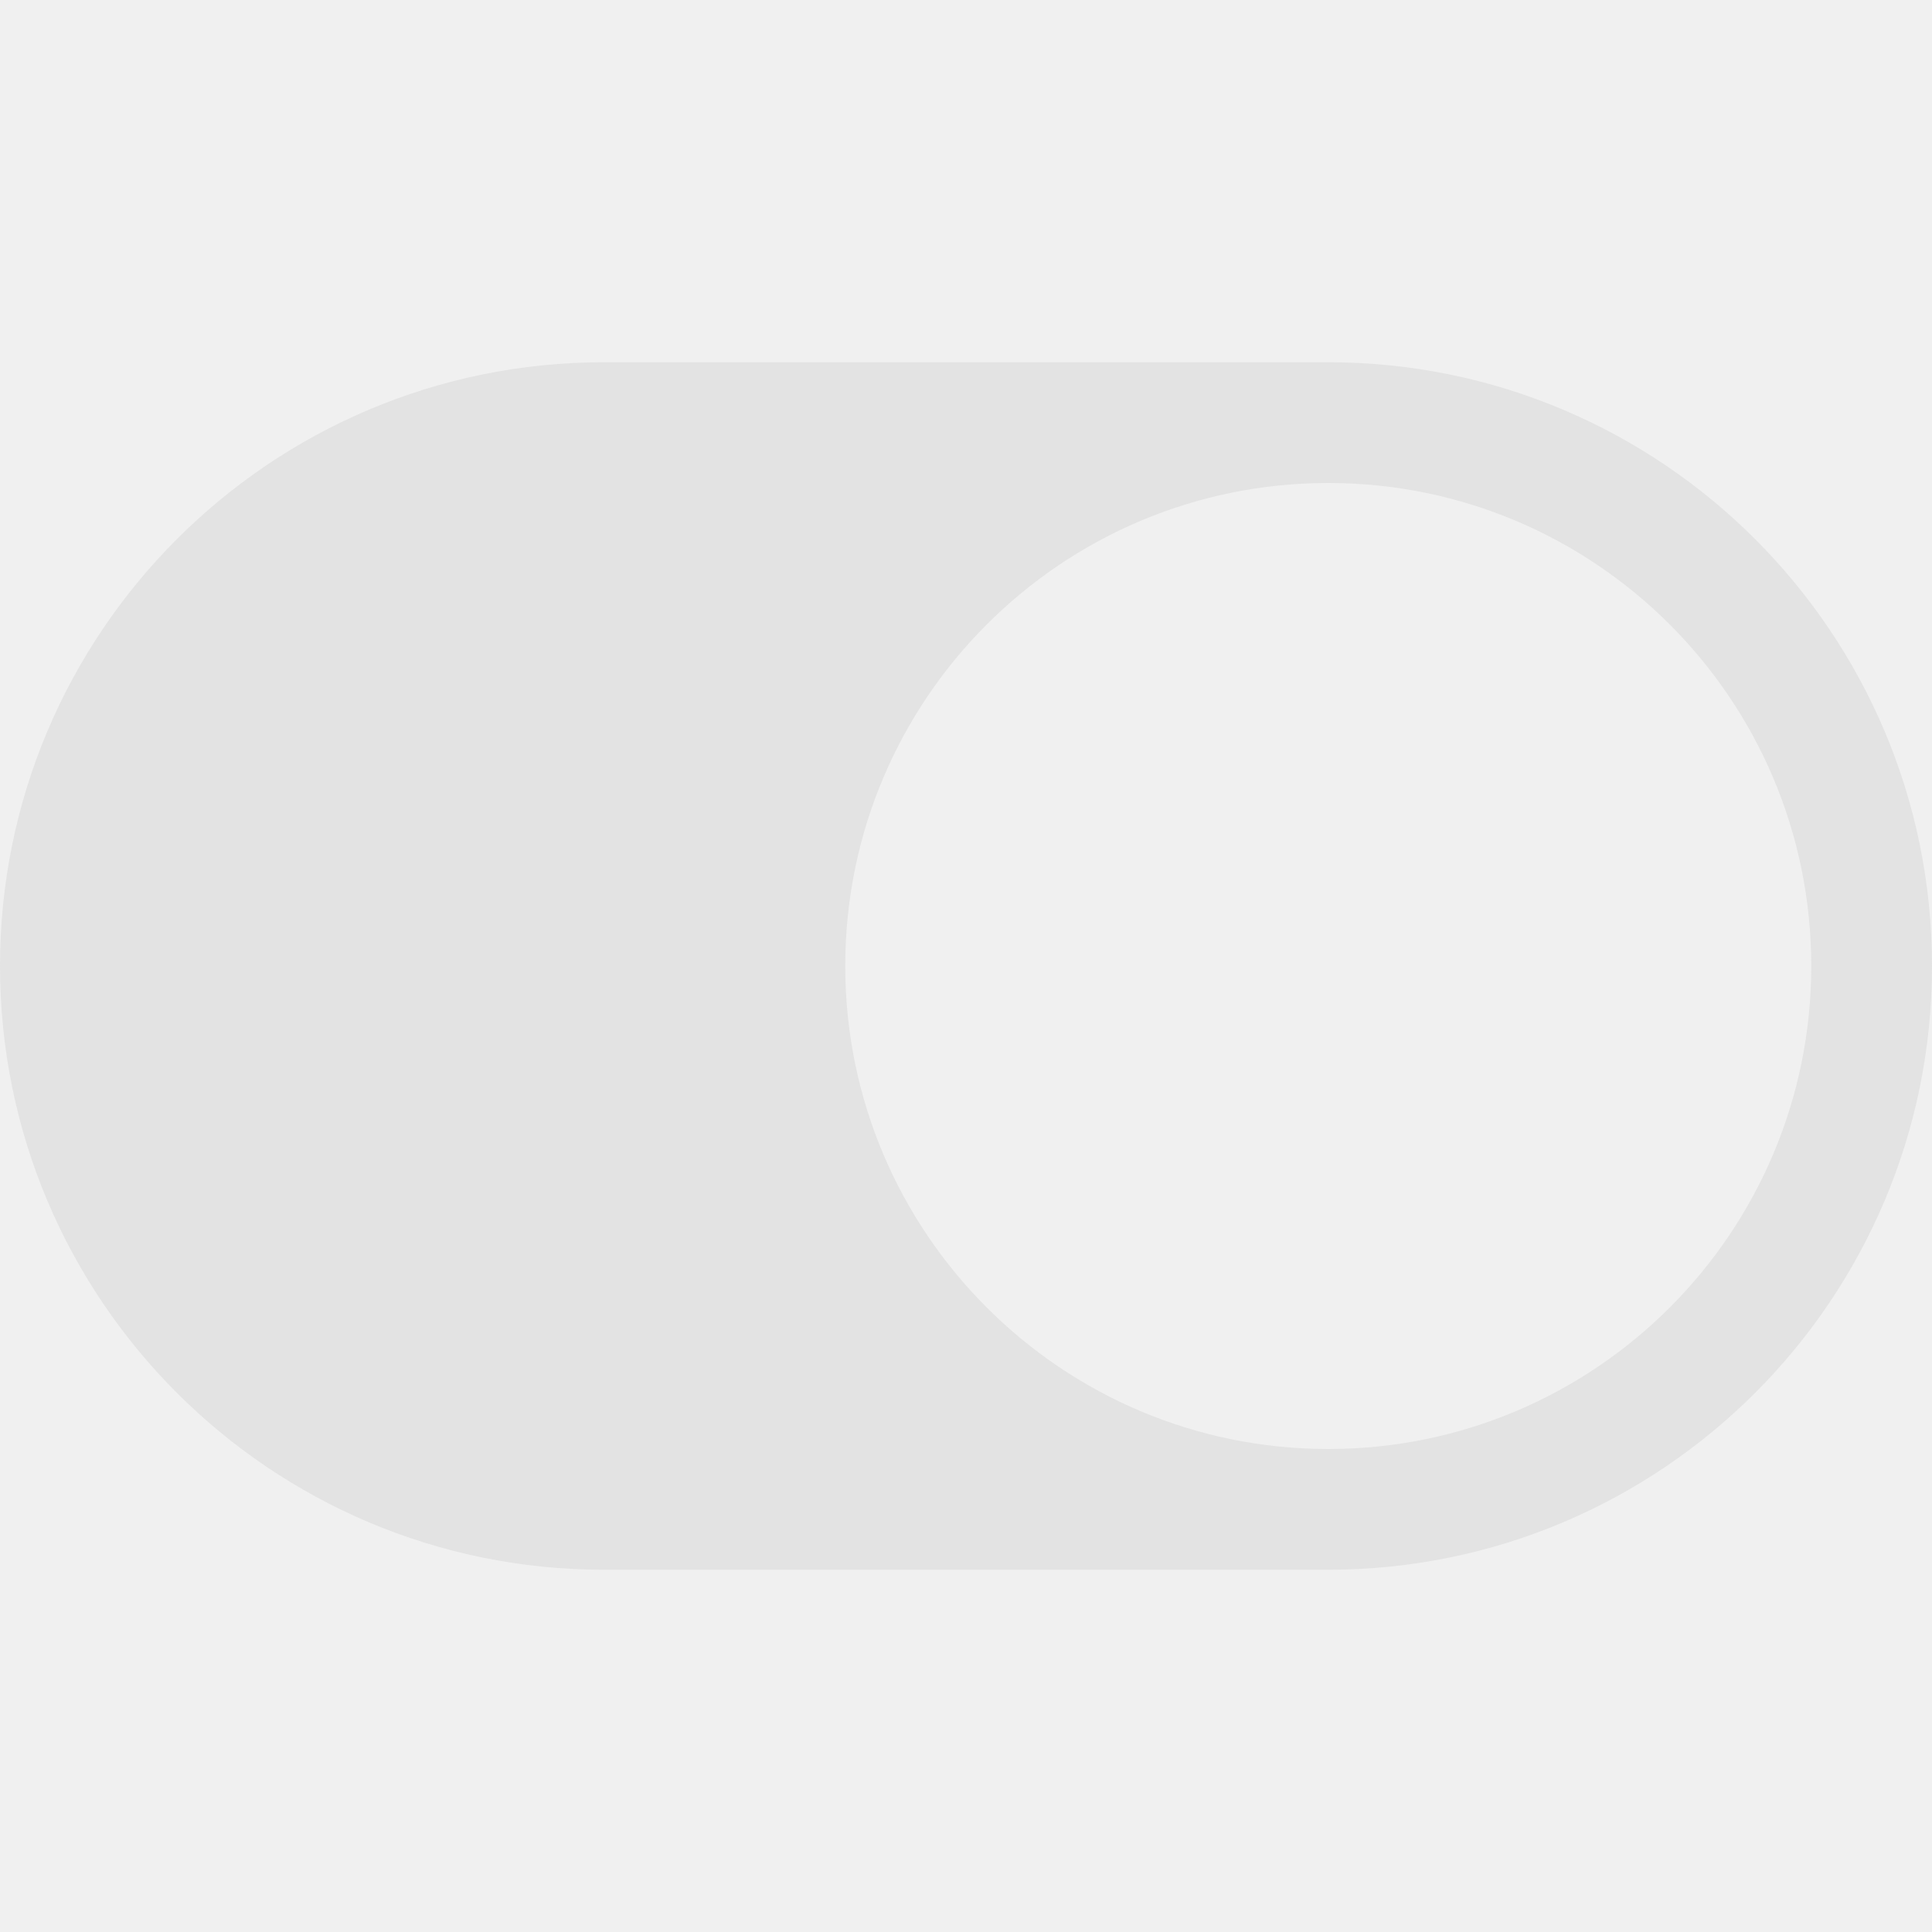
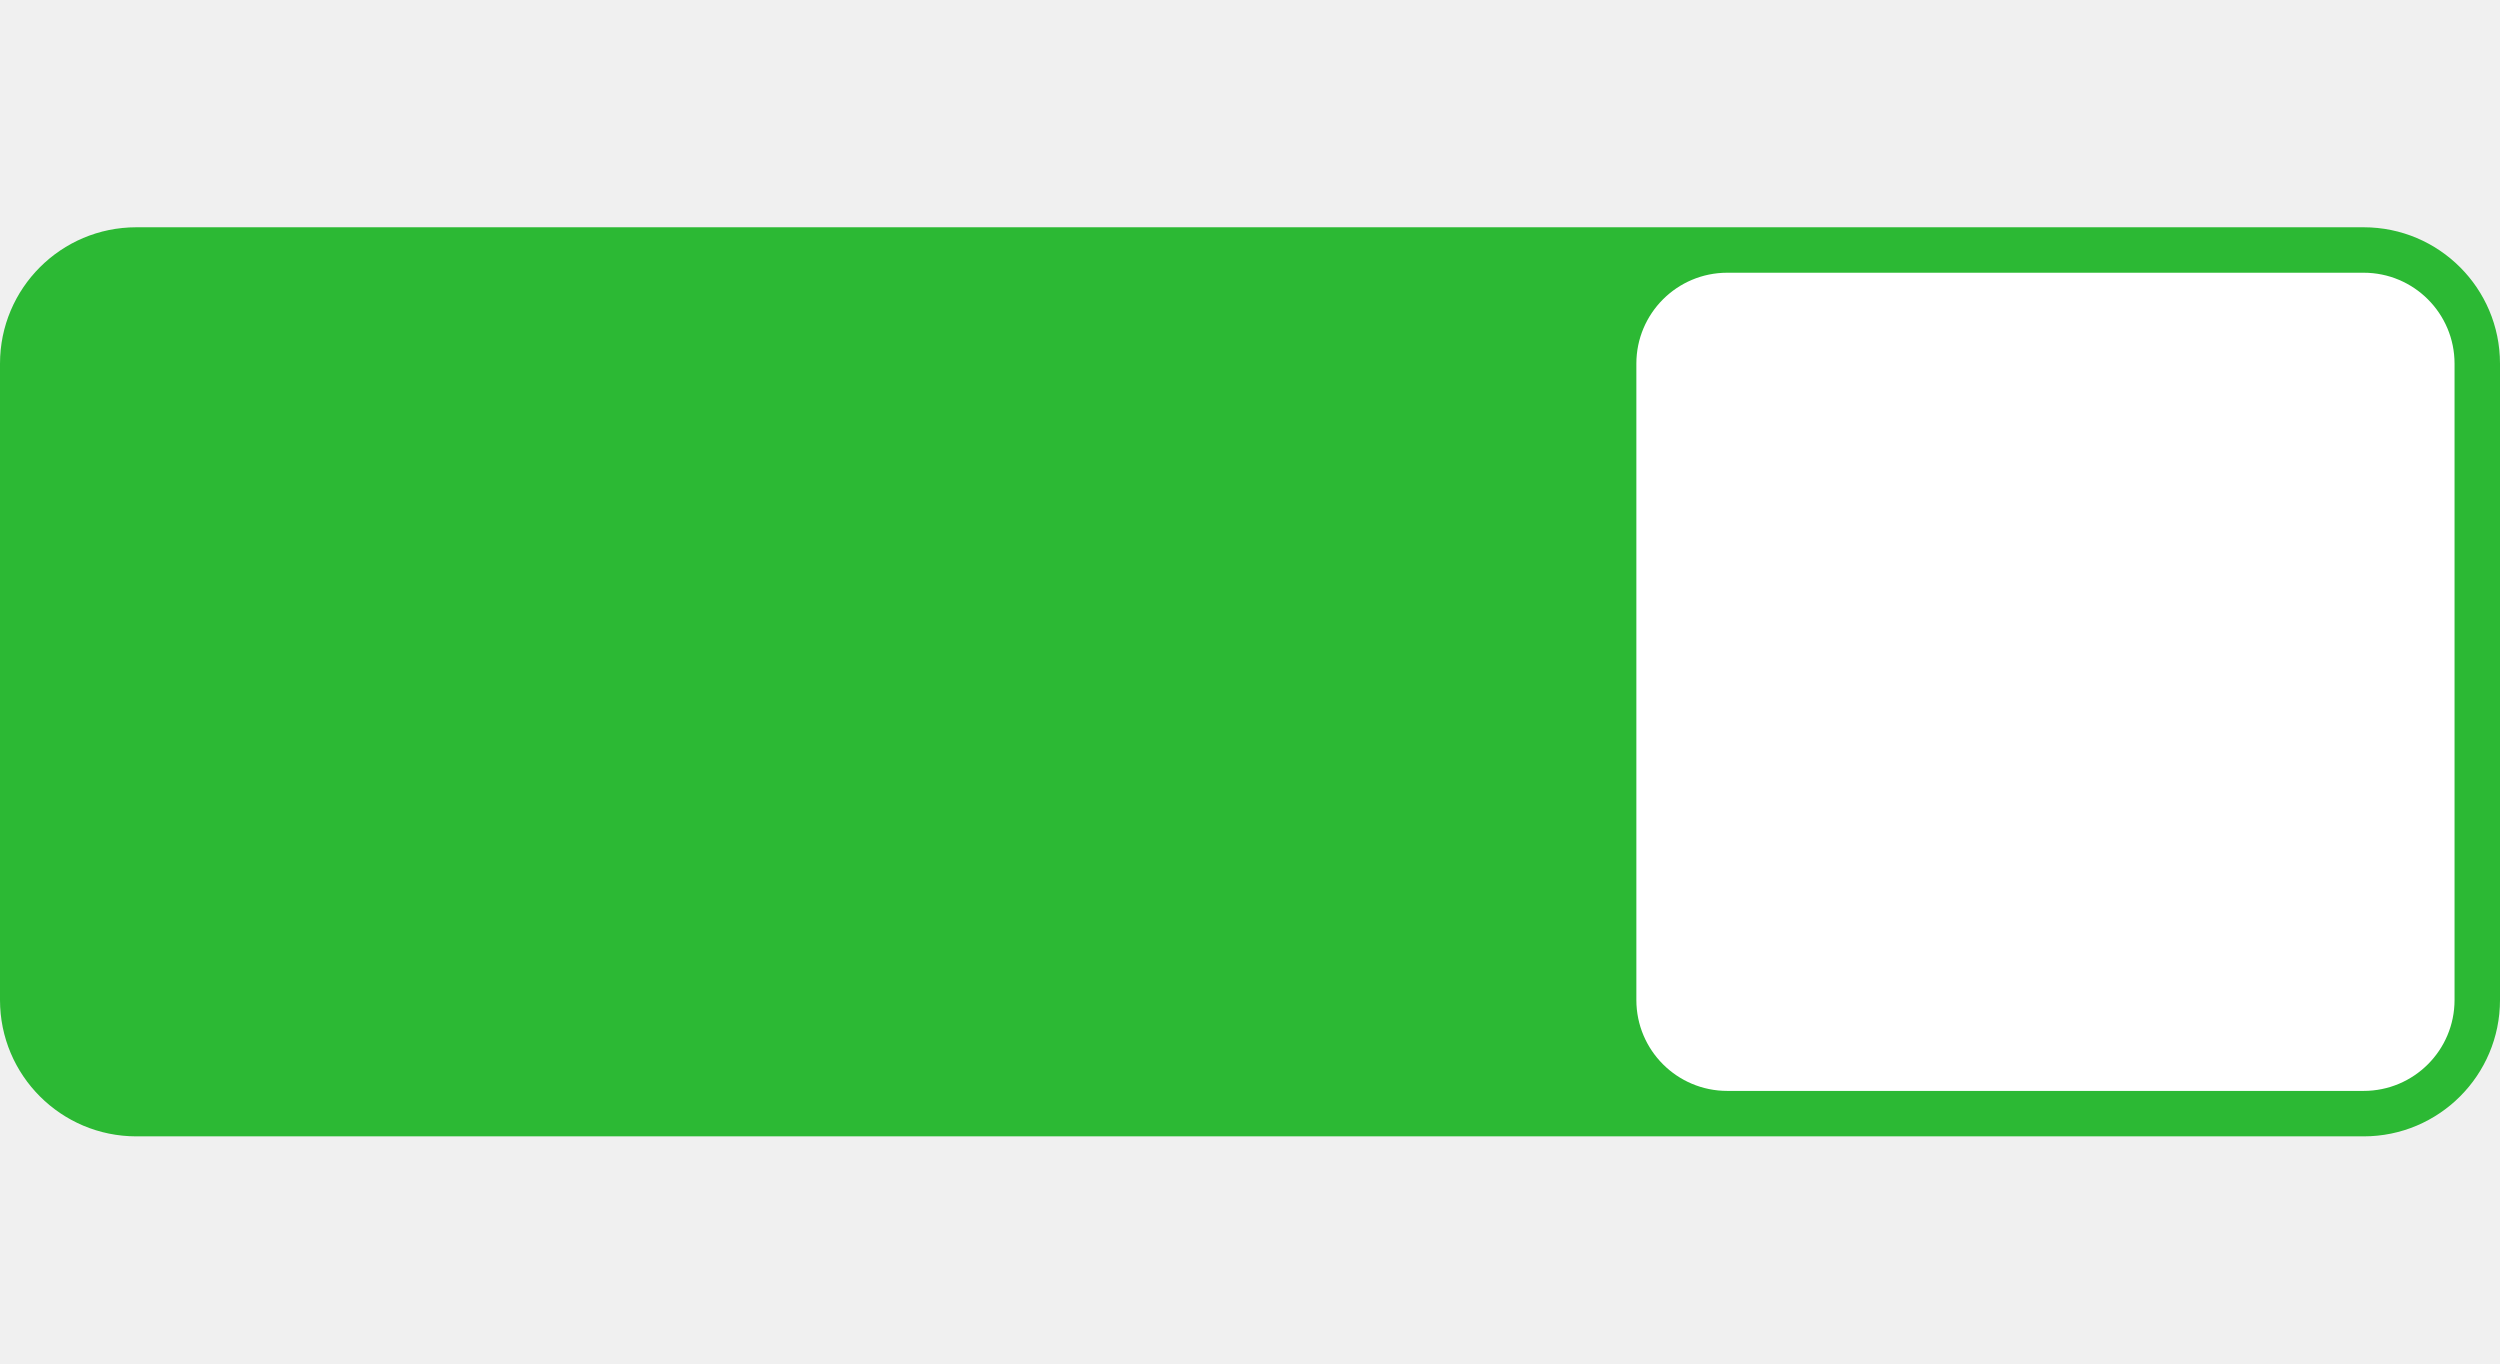
- <svg xmlns="http://www.w3.org/2000/svg" width="30" height="30" fill="#e3e3e3" class="bi bi-toggle-on" viewBox="0 0 30 30">
-   <path d="M 9.375 5.625 C 4.199 5.625 0 9.824 0 15 C 0 20.176 4.199 24.375 9.375 24.375 L 20.625 24.375 C 25.801 24.375 30 20.176 30 15 C 30 9.824 25.801 5.625 20.625 5.625 Z M 20.625 22.5 C 16.484 22.5 13.125 19.141 13.125 15 C 13.125 10.859 16.484 7.5 20.625 7.5 C 24.766 7.5 28.125 10.859 28.125 15 C 28.125 19.141 24.766 22.5 20.625 22.5 Z M 20.625 22.5" />
+ <svg xmlns="http://www.w3.org/2000/svg" width="55" height="30" viewBox="0 0 55 30">
+   <rect x="0" y="5" width="55" height="20" rx="3" ry="3" fill="#2cb934" />
+   <rect x="36" y="6" width="18" height="18" rx="2" ry="2" fill="white" />
</svg>
